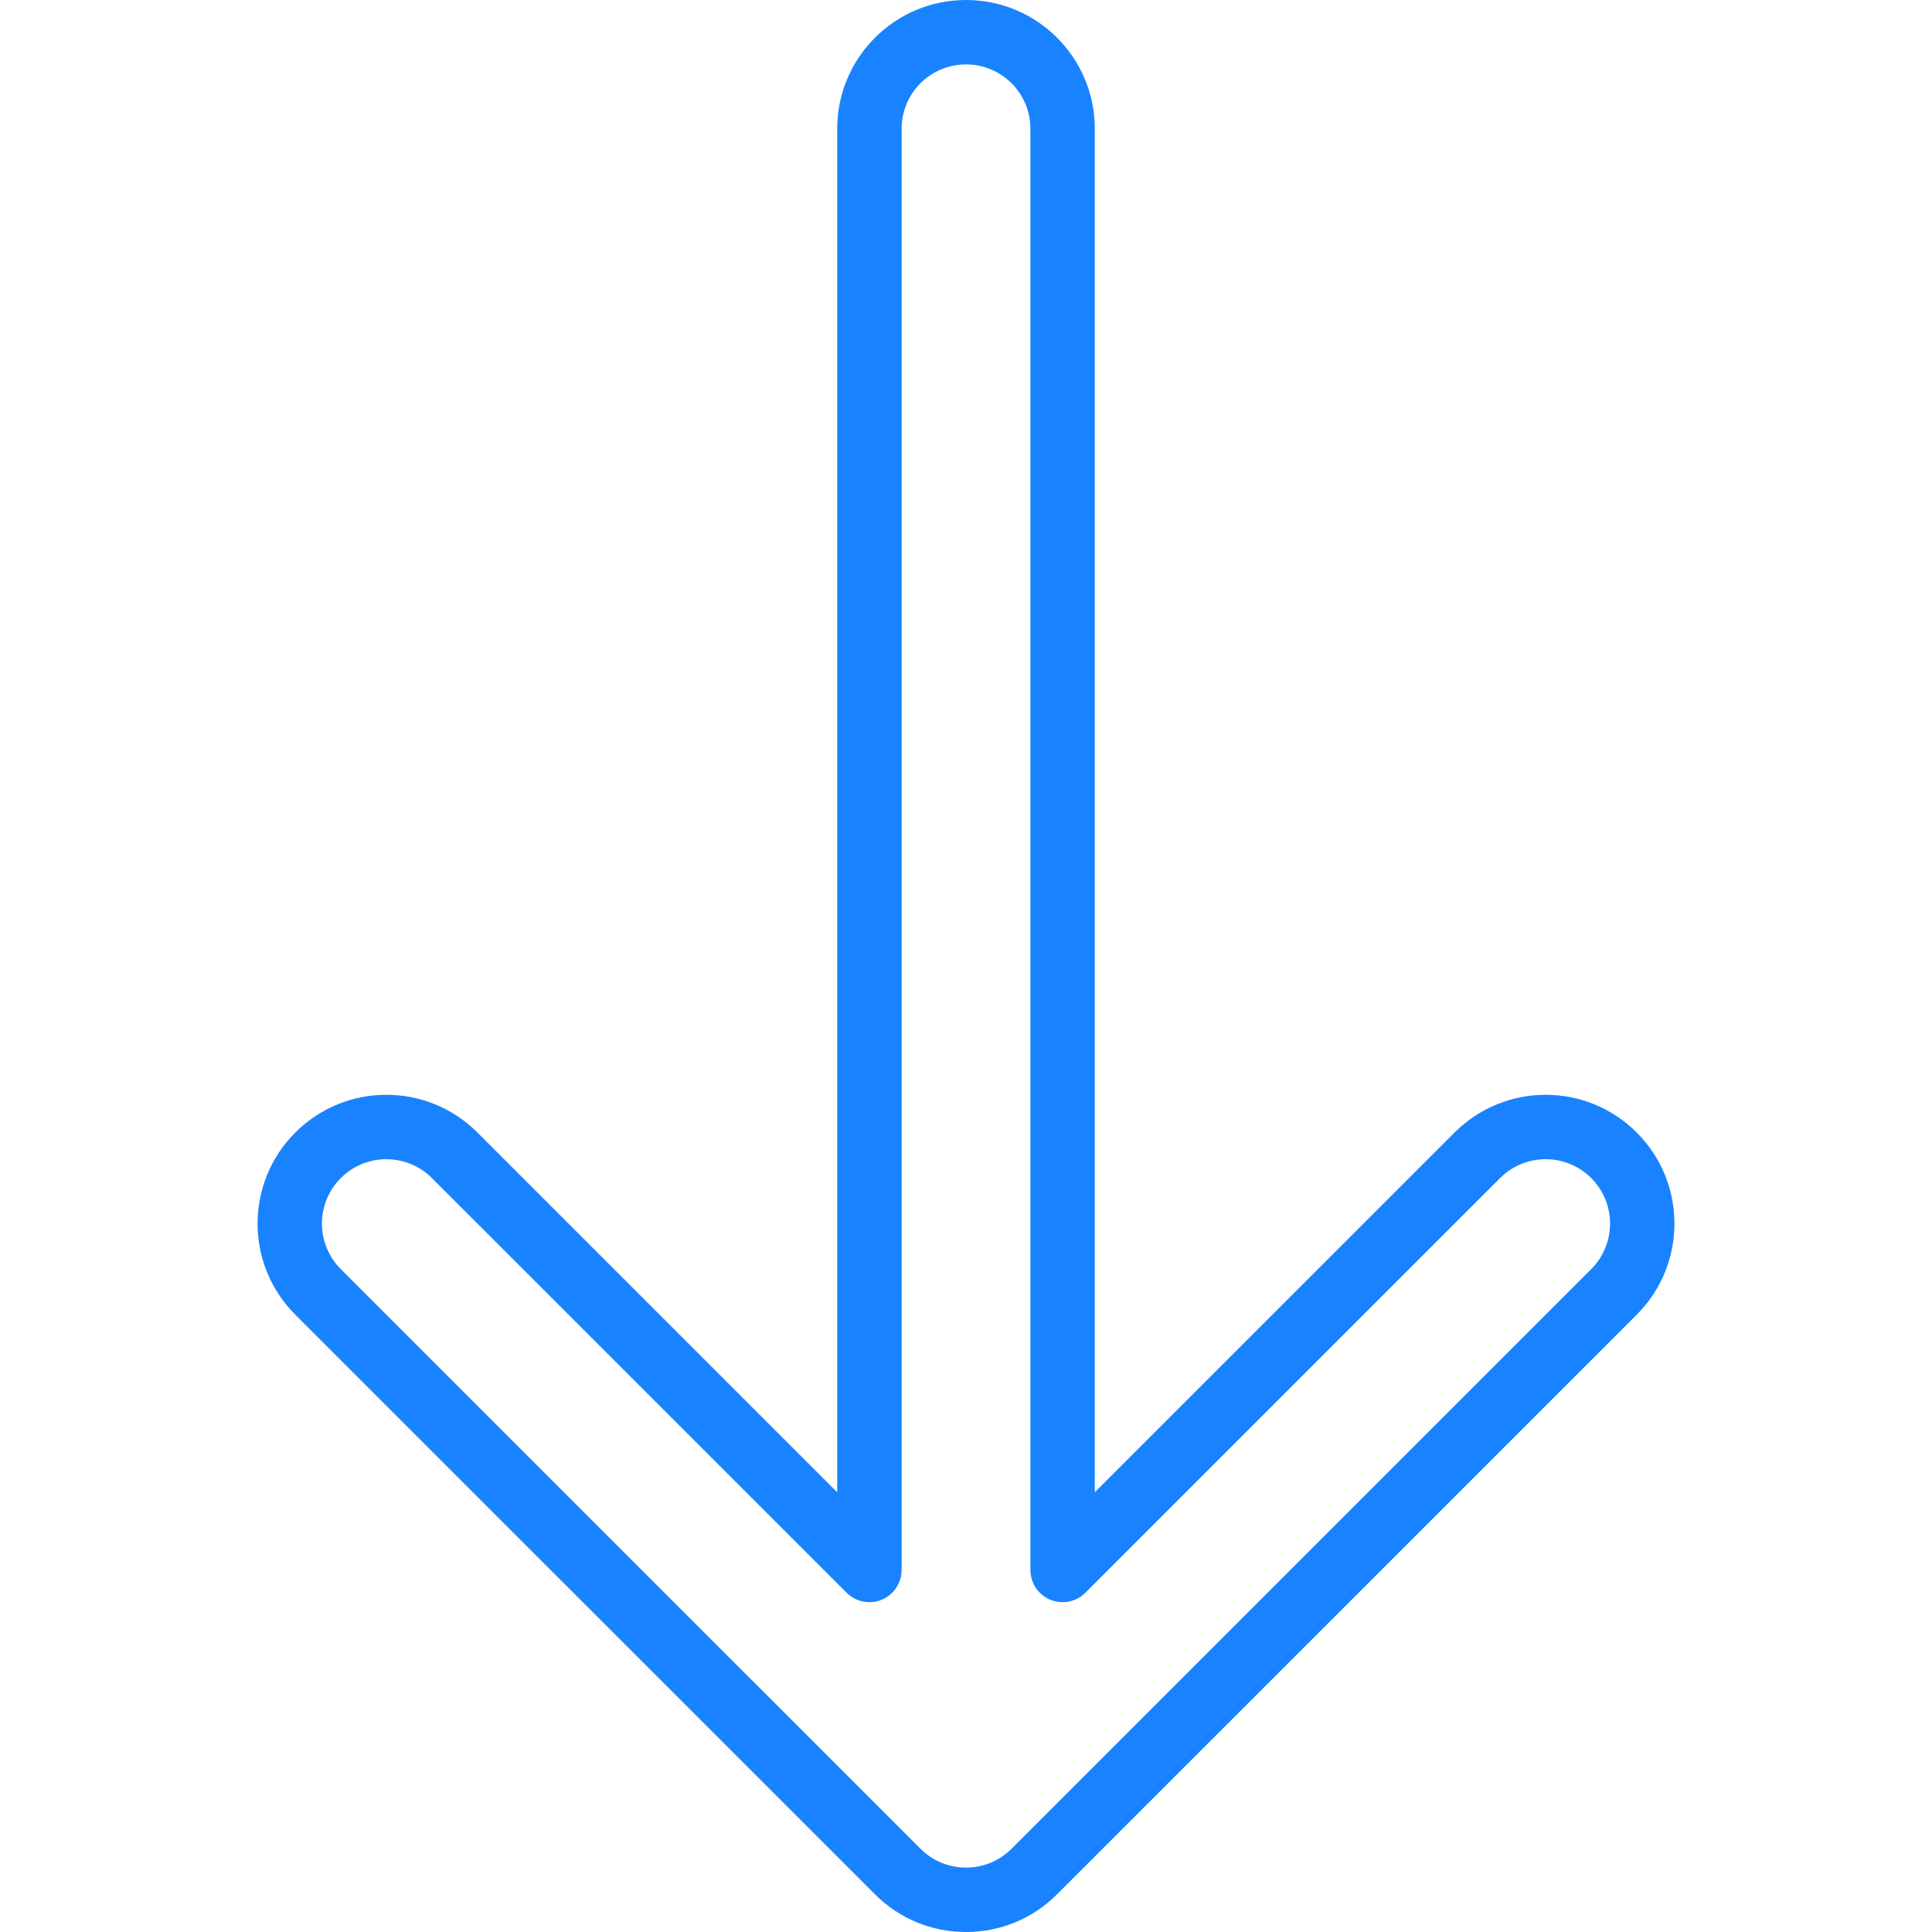
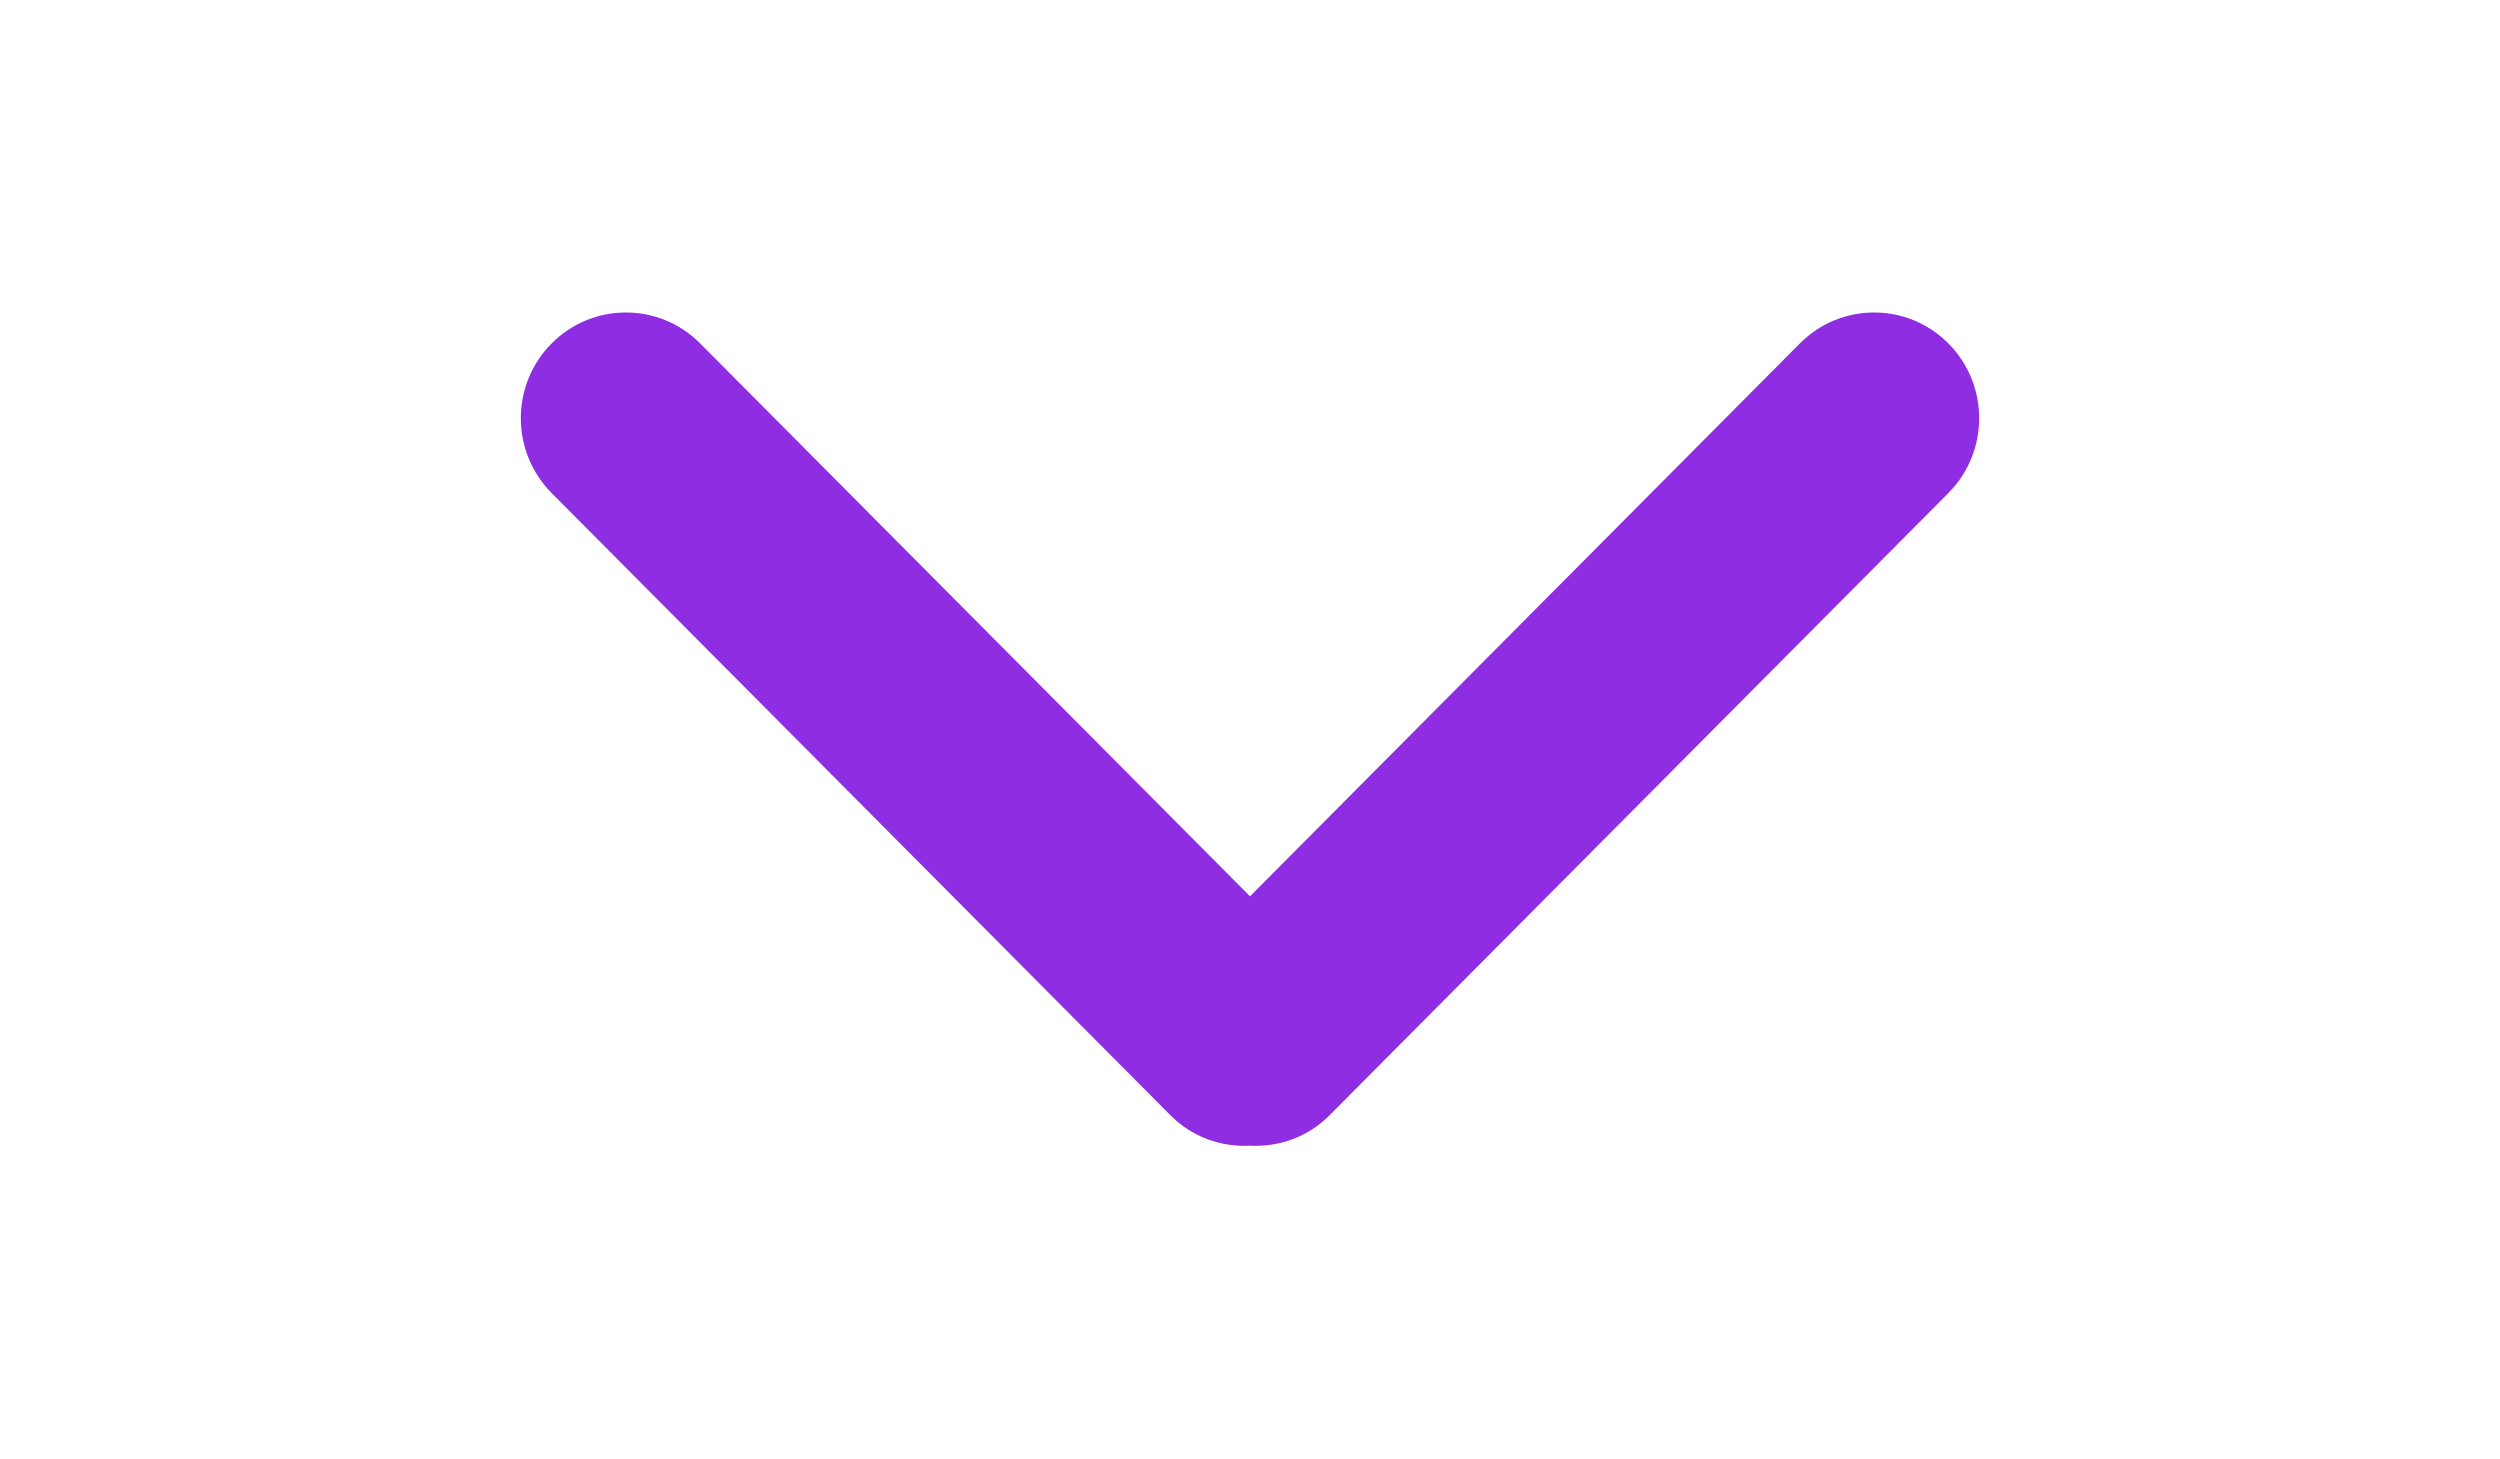
- <svg xmlns="http://www.w3.org/2000/svg" id="Capa_1" enable-background="new 0 0 480 480" height="512" fill="rgba(0, 118, 255, 0.9)" viewBox="0 0 480 480" width="512">
-   <g>
-     <path d="m240.002 480c-8.492.023-16.64-3.352-22.629-9.372l-144.012-144c-12.497-12.498-12.496-32.76.001-45.257s32.76-12.496 45.257.001l89.383 89.372v-338.744c0-17.673 14.327-32 32-32s32 14.327 32 32v338.745l89.38-89.372c12.497-12.498 32.758-12.499 45.256-.002s12.499 32.758.002 45.256l-144.012 144c-5.988 6.02-14.135 9.395-22.626 9.373zm-144.012-191.992c-8.833-.006-15.998 7.15-16.003 15.983-.003 4.247 1.684 8.321 4.688 11.323l144.012 144c6.248 6.249 16.378 6.25 22.627.003.001-.001.002-.002.003-.003l144.012-144c6.248-6.249 6.248-16.38-.001-22.629s-16.38-6.248-22.629.001l-103.038 103.029c-3.123 3.125-8.188 3.127-11.314.004-1.502-1.501-2.346-3.537-2.345-5.66v-358.059c0-8.837-7.163-16-16-16s-16 7.163-16 16v358.059c0 4.418-3.581 8-8 8-2.122 0-4.158-.843-5.658-2.344l-103.042-103.029c-2.999-3.001-7.07-4.684-11.312-4.678z" />
+ <svg xmlns="http://www.w3.org/2000/svg" version="1.1" id="Capa_1" x="0px" fill="#8e2de2" y="0px" width="960px" height="560px" viewBox="0 0 960 560" enable-background="new 0 0 960 560" xml:space="preserve">
+   <g id="Rounded_Rectangle_33_copy_4_1_">
+     <path d="M480,344.181L268.869,131.889c-15.756-15.859-41.3-15.859-57.054,0c-15.754,15.857-15.754,41.57,0,57.431l237.632,238.937   c8.395,8.451,19.562,12.254,30.553,11.698c10.993,0.556,22.159-3.247,30.555-11.698l237.631-238.937   c15.756-15.86,15.756-41.571,0-57.431s-41.299-15.859-57.051,0L480,344.181z" />
  </g>
</svg>
